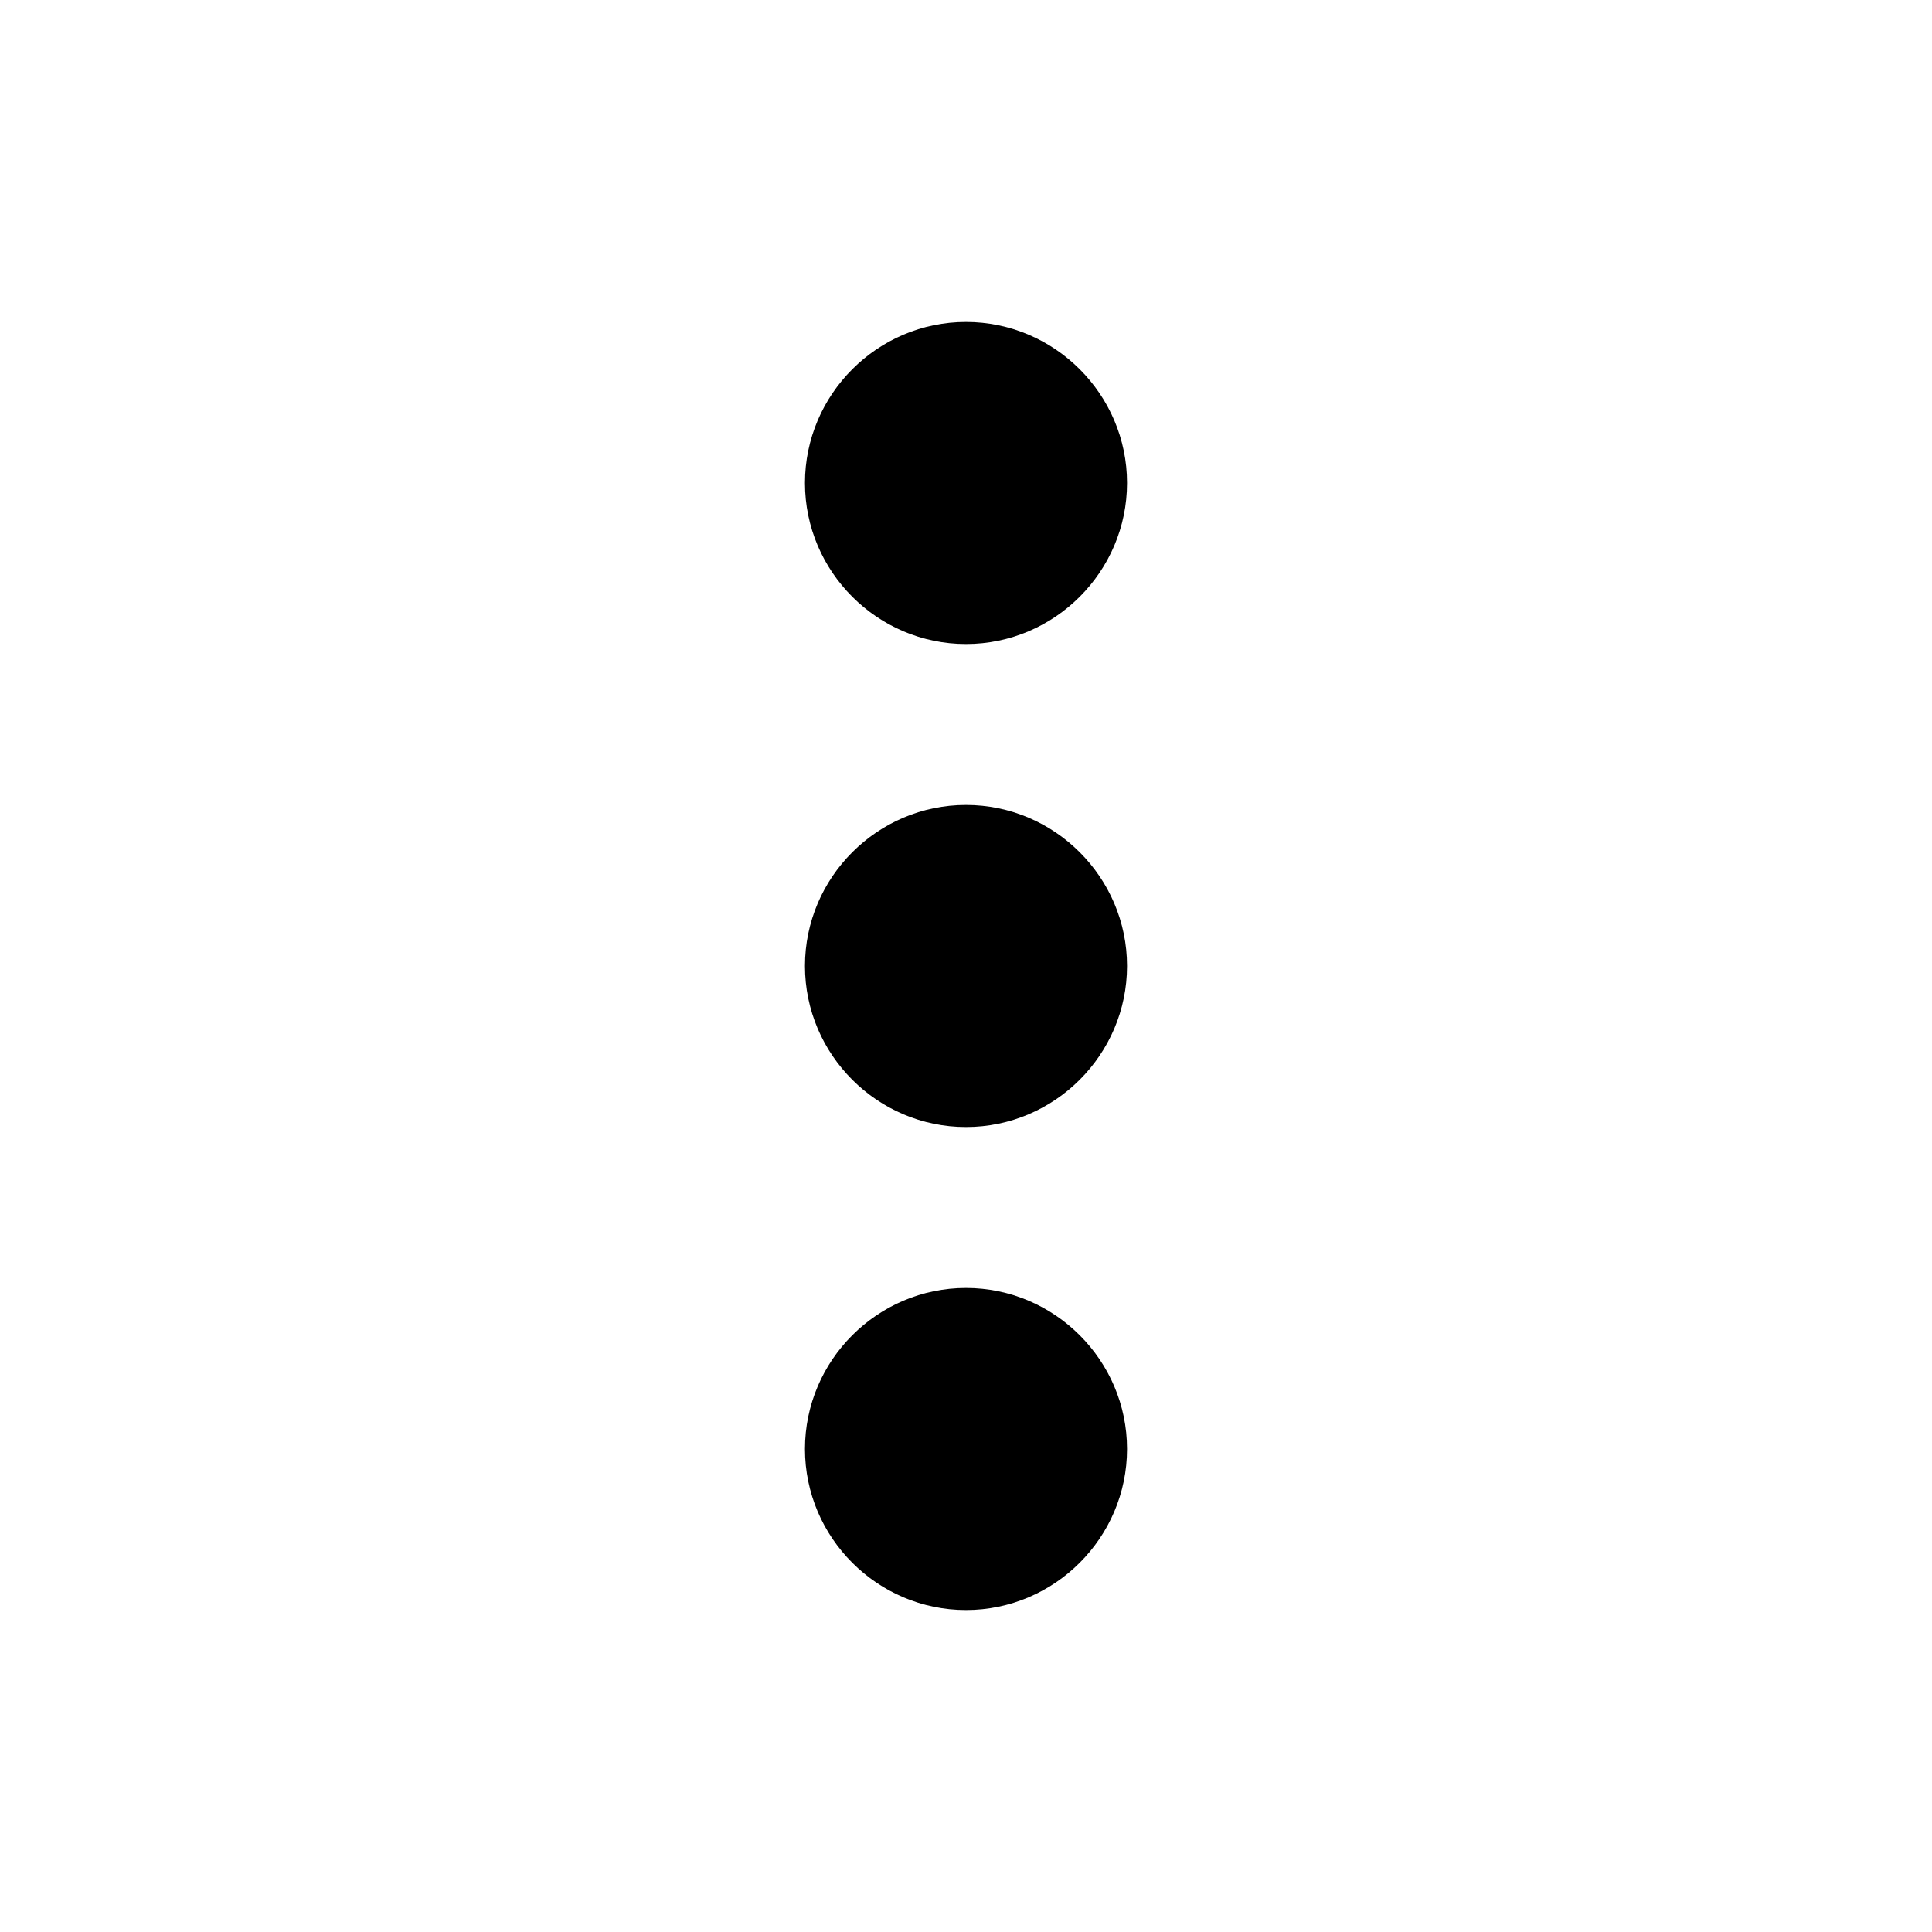
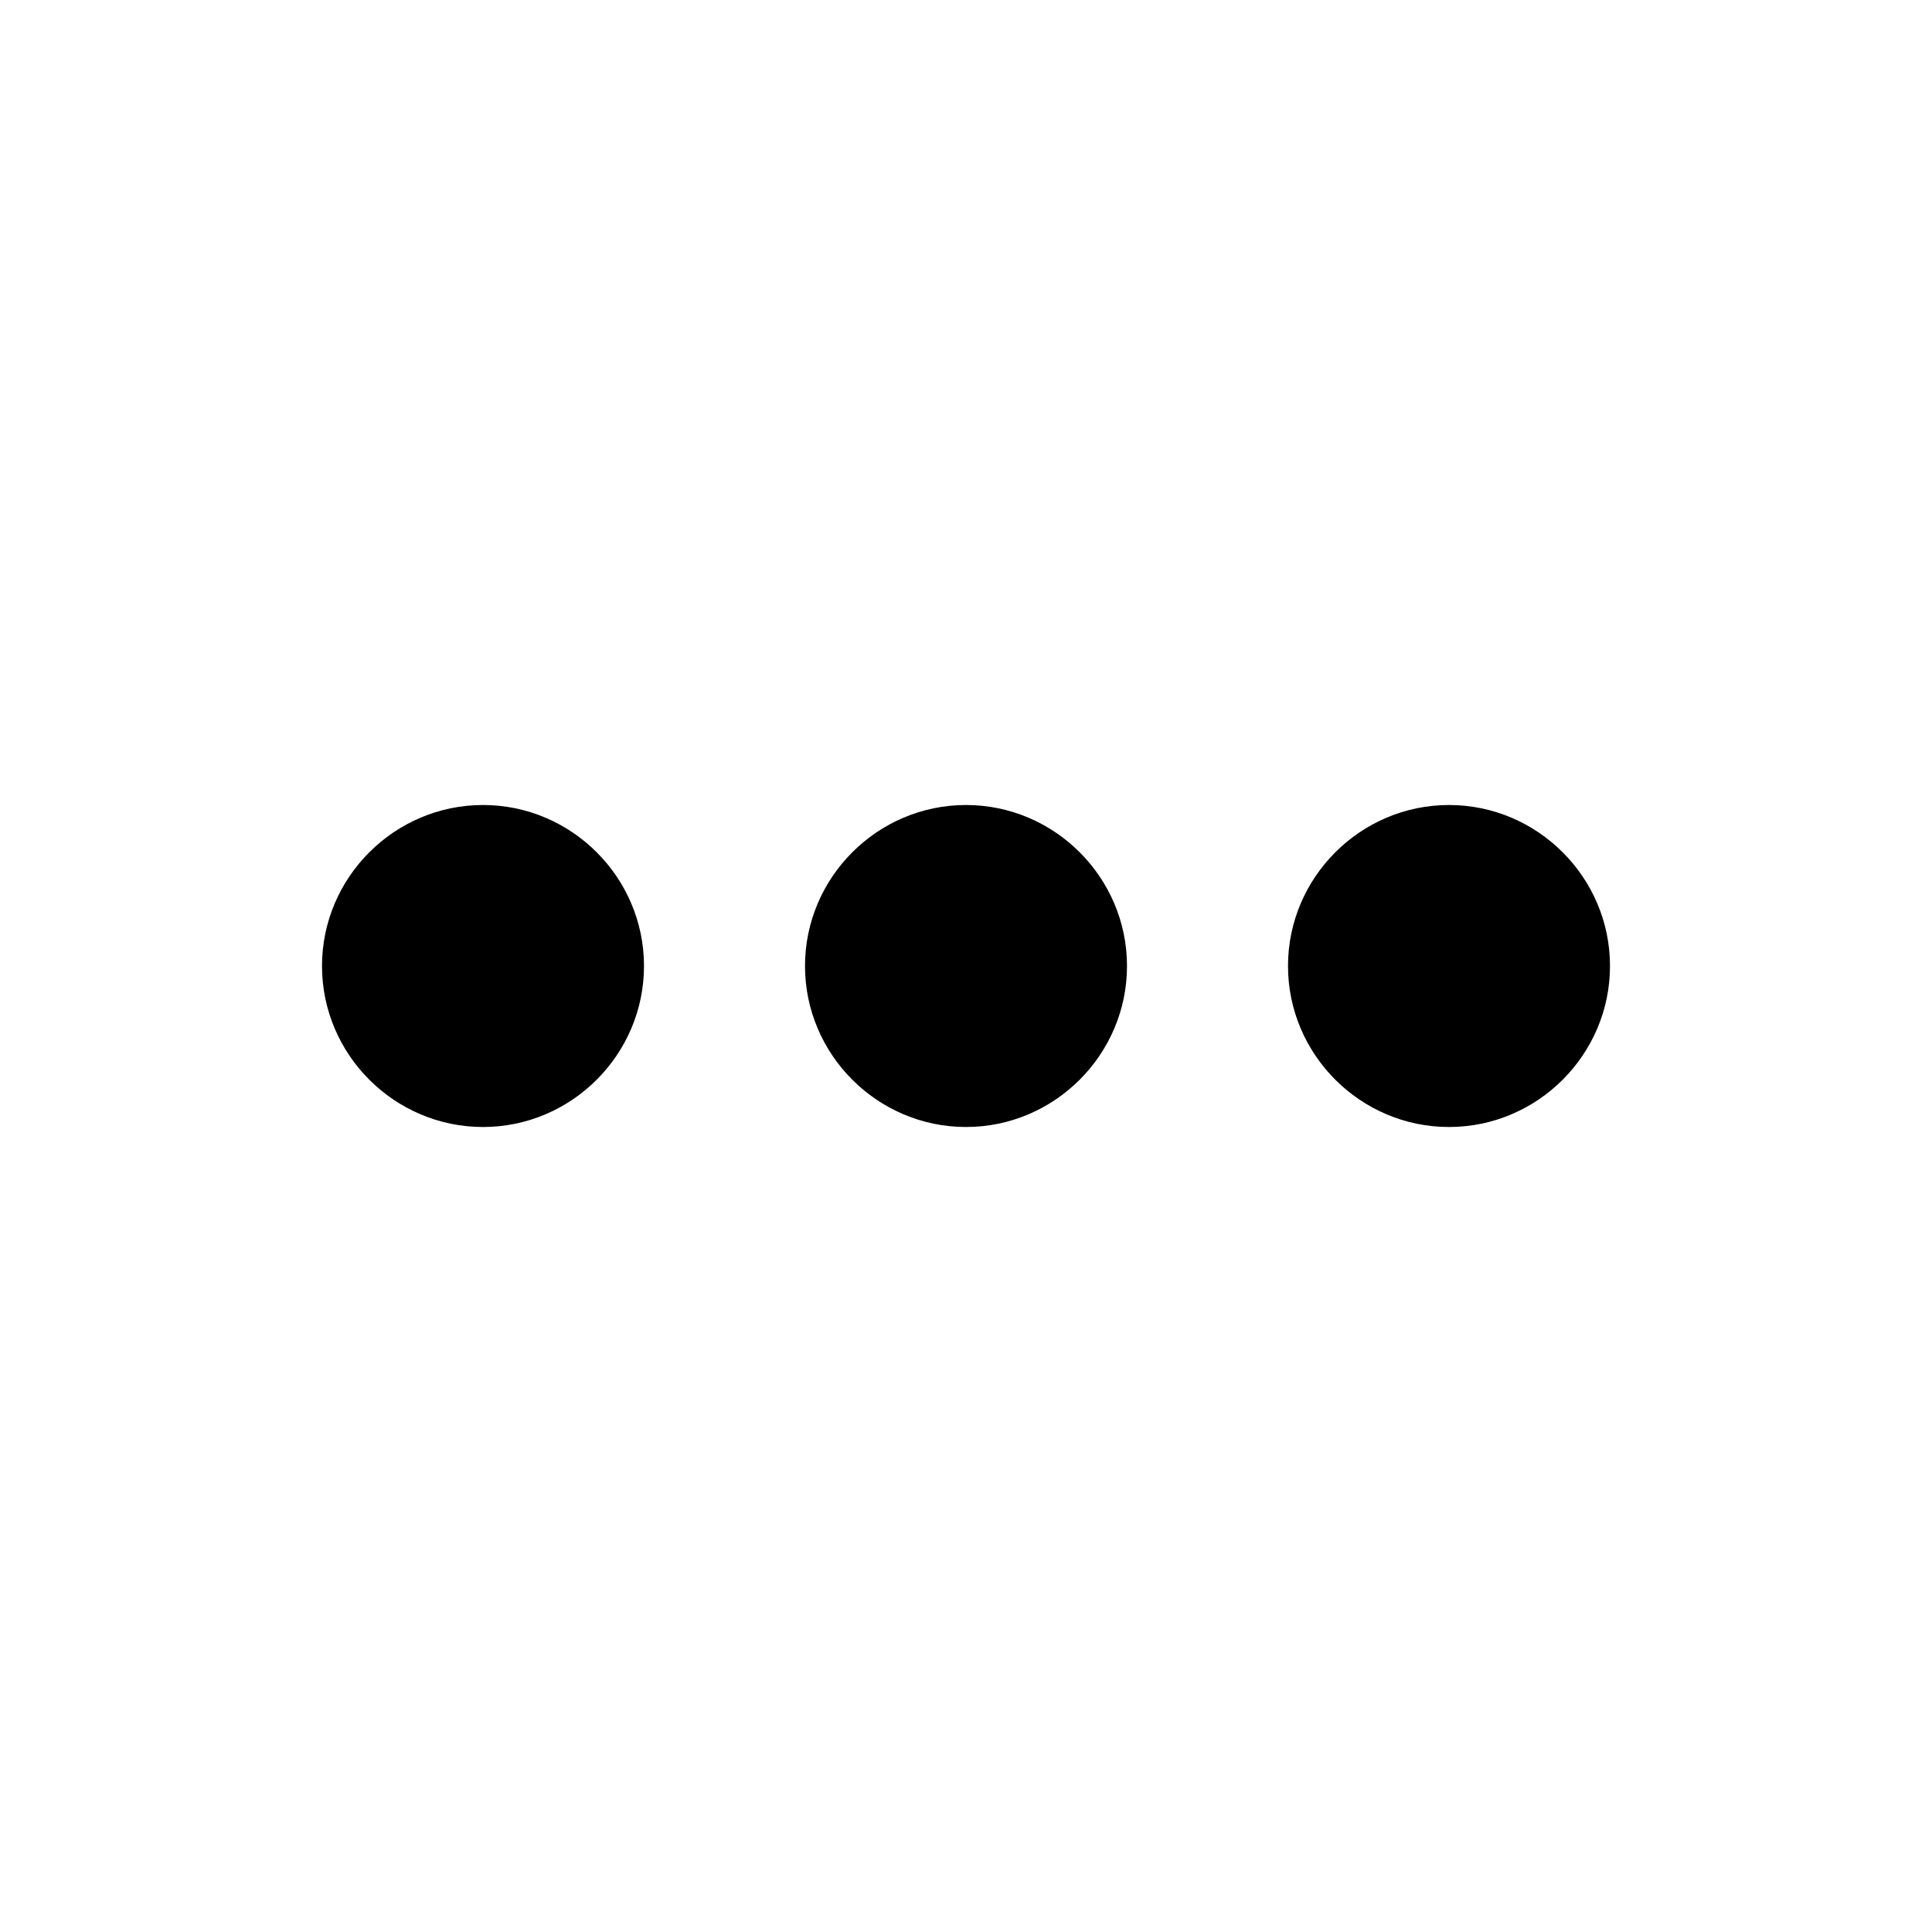
- <svg xmlns="http://www.w3.org/2000/svg" width="20" height="20" viewBox="0 0 20 20" fill="none">
-   <path d="M10 6.667C10.917 6.667 11.667 5.917 11.667 5C11.667 4.083 10.917 3.333 10 3.333C9.083 3.333 8.333 4.083 8.333 5C8.333 5.917 9.083 6.667 10 6.667ZM10 8.333C9.083 8.333 8.333 9.083 8.333 10C8.333 10.917 9.083 11.667 10 11.667C10.917 11.667 11.667 10.917 11.667 10C11.667 9.083 10.917 8.333 10 8.333ZM10 13.333C9.083 13.333 8.333 14.083 8.333 15C8.333 15.917 9.083 16.667 10 16.667C10.917 16.667 11.667 15.917 11.667 15C11.667 14.083 10.917 13.333 10 13.333Z" fill="currentColor" />
+ <svg xmlns="http://www.w3.org/2000/svg" width="24" height="24" viewBox="0 0 24 24" fill="none">
+   <path d="M6 10C4.9 10 4 10.9 4 12C4 13.1 4.9 14 6 14C7.1 14 8 13.1 8 12C8 10.9 7.1 10 6 10ZM18 10C16.9 10 16 10.9 16 12C16 13.1 16.9 14 18 14C19.1 14 20 13.1 20 12C20 10.9 19.1 10 18 10ZM12 10C10.9 10 10 10.9 10 12C10 13.1 10.9 14 12 14C13.1 14 14 13.1 14 12C14 10.9 13.1 10 12 10Z" fill="currentColor" />
</svg>
